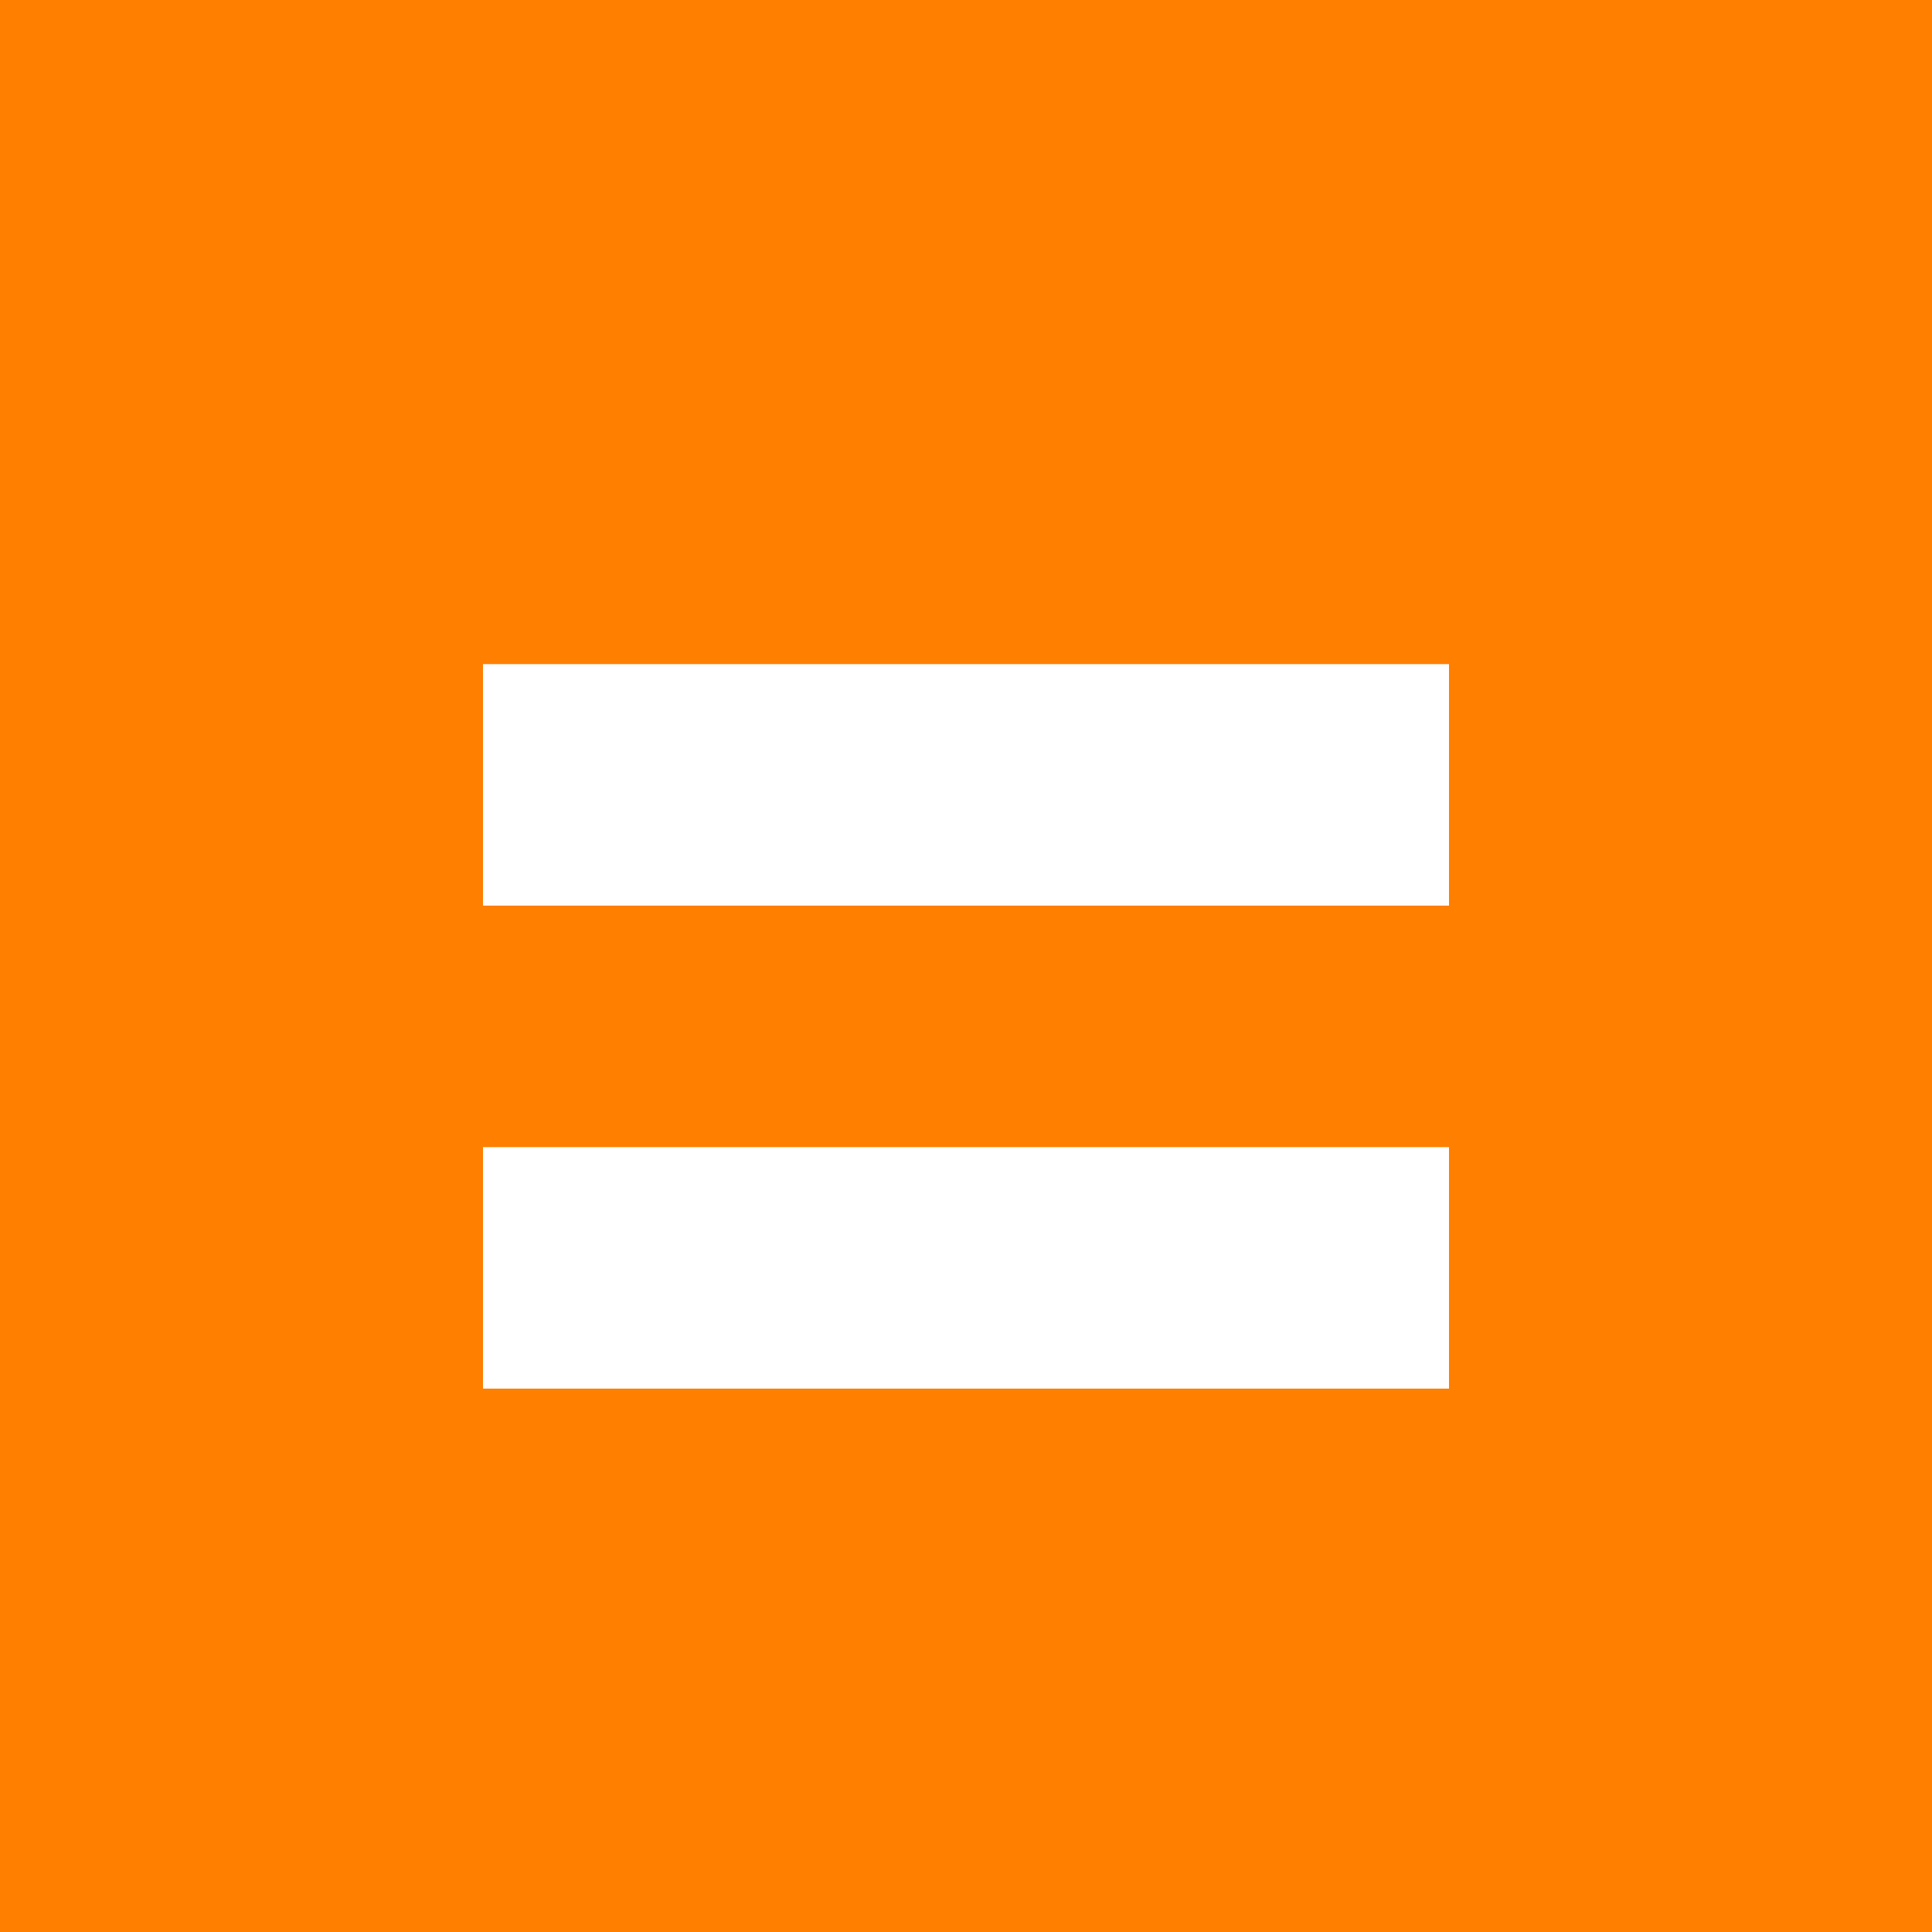
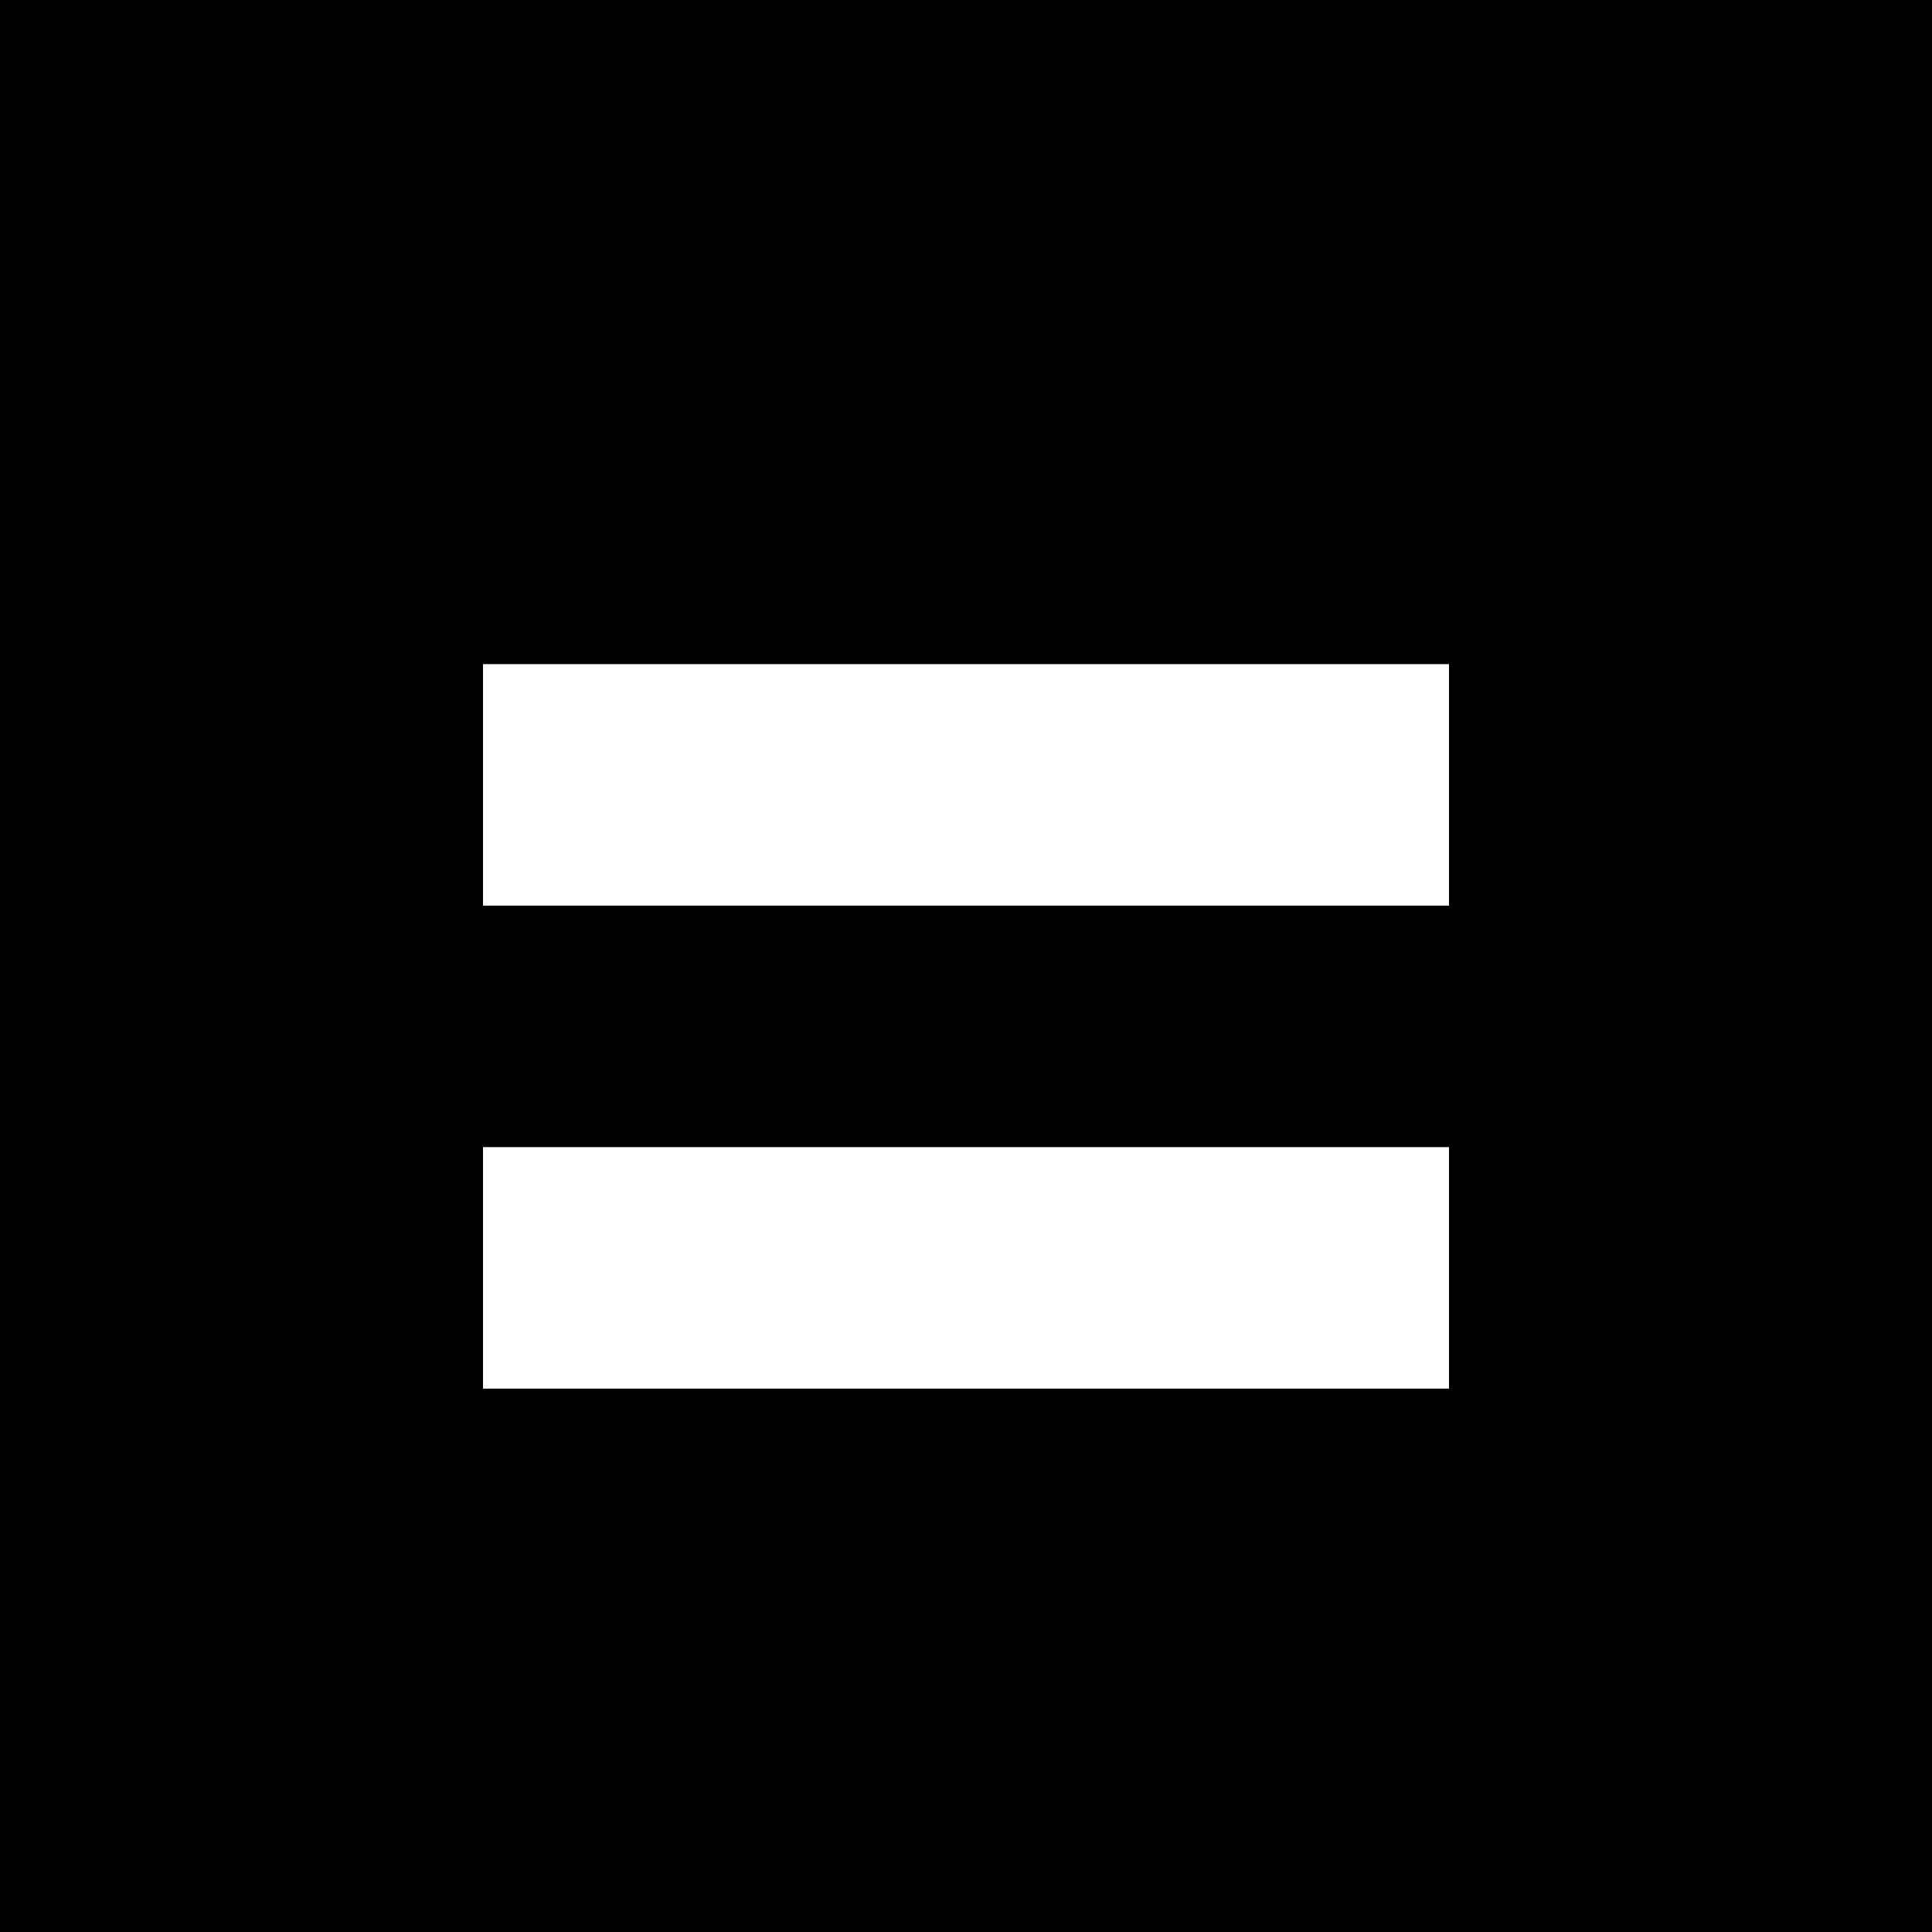
<svg xmlns="http://www.w3.org/2000/svg" version="1.1" x="0px" y="0px" width="32" height="32" viewBox="0, 0, 32, 32">
  <g id="Layer 1">
    <g>
-       <path d="M0,-0 L32,-0 L32,32 L0,32 z" fill="#FF7F00" />
+       <path d="M0,-0 L32,-0 L32,32 L0,32 z" fill="#000000" />
    </g>
    <path d="M8,11 L24,11 L24,15 L8,15 z" fill="#FFFFFF" />
    <path d="M8,19 L24,19 L24,23 L8,23 z" fill="#FFFFFF" />
  </g>
</svg>
